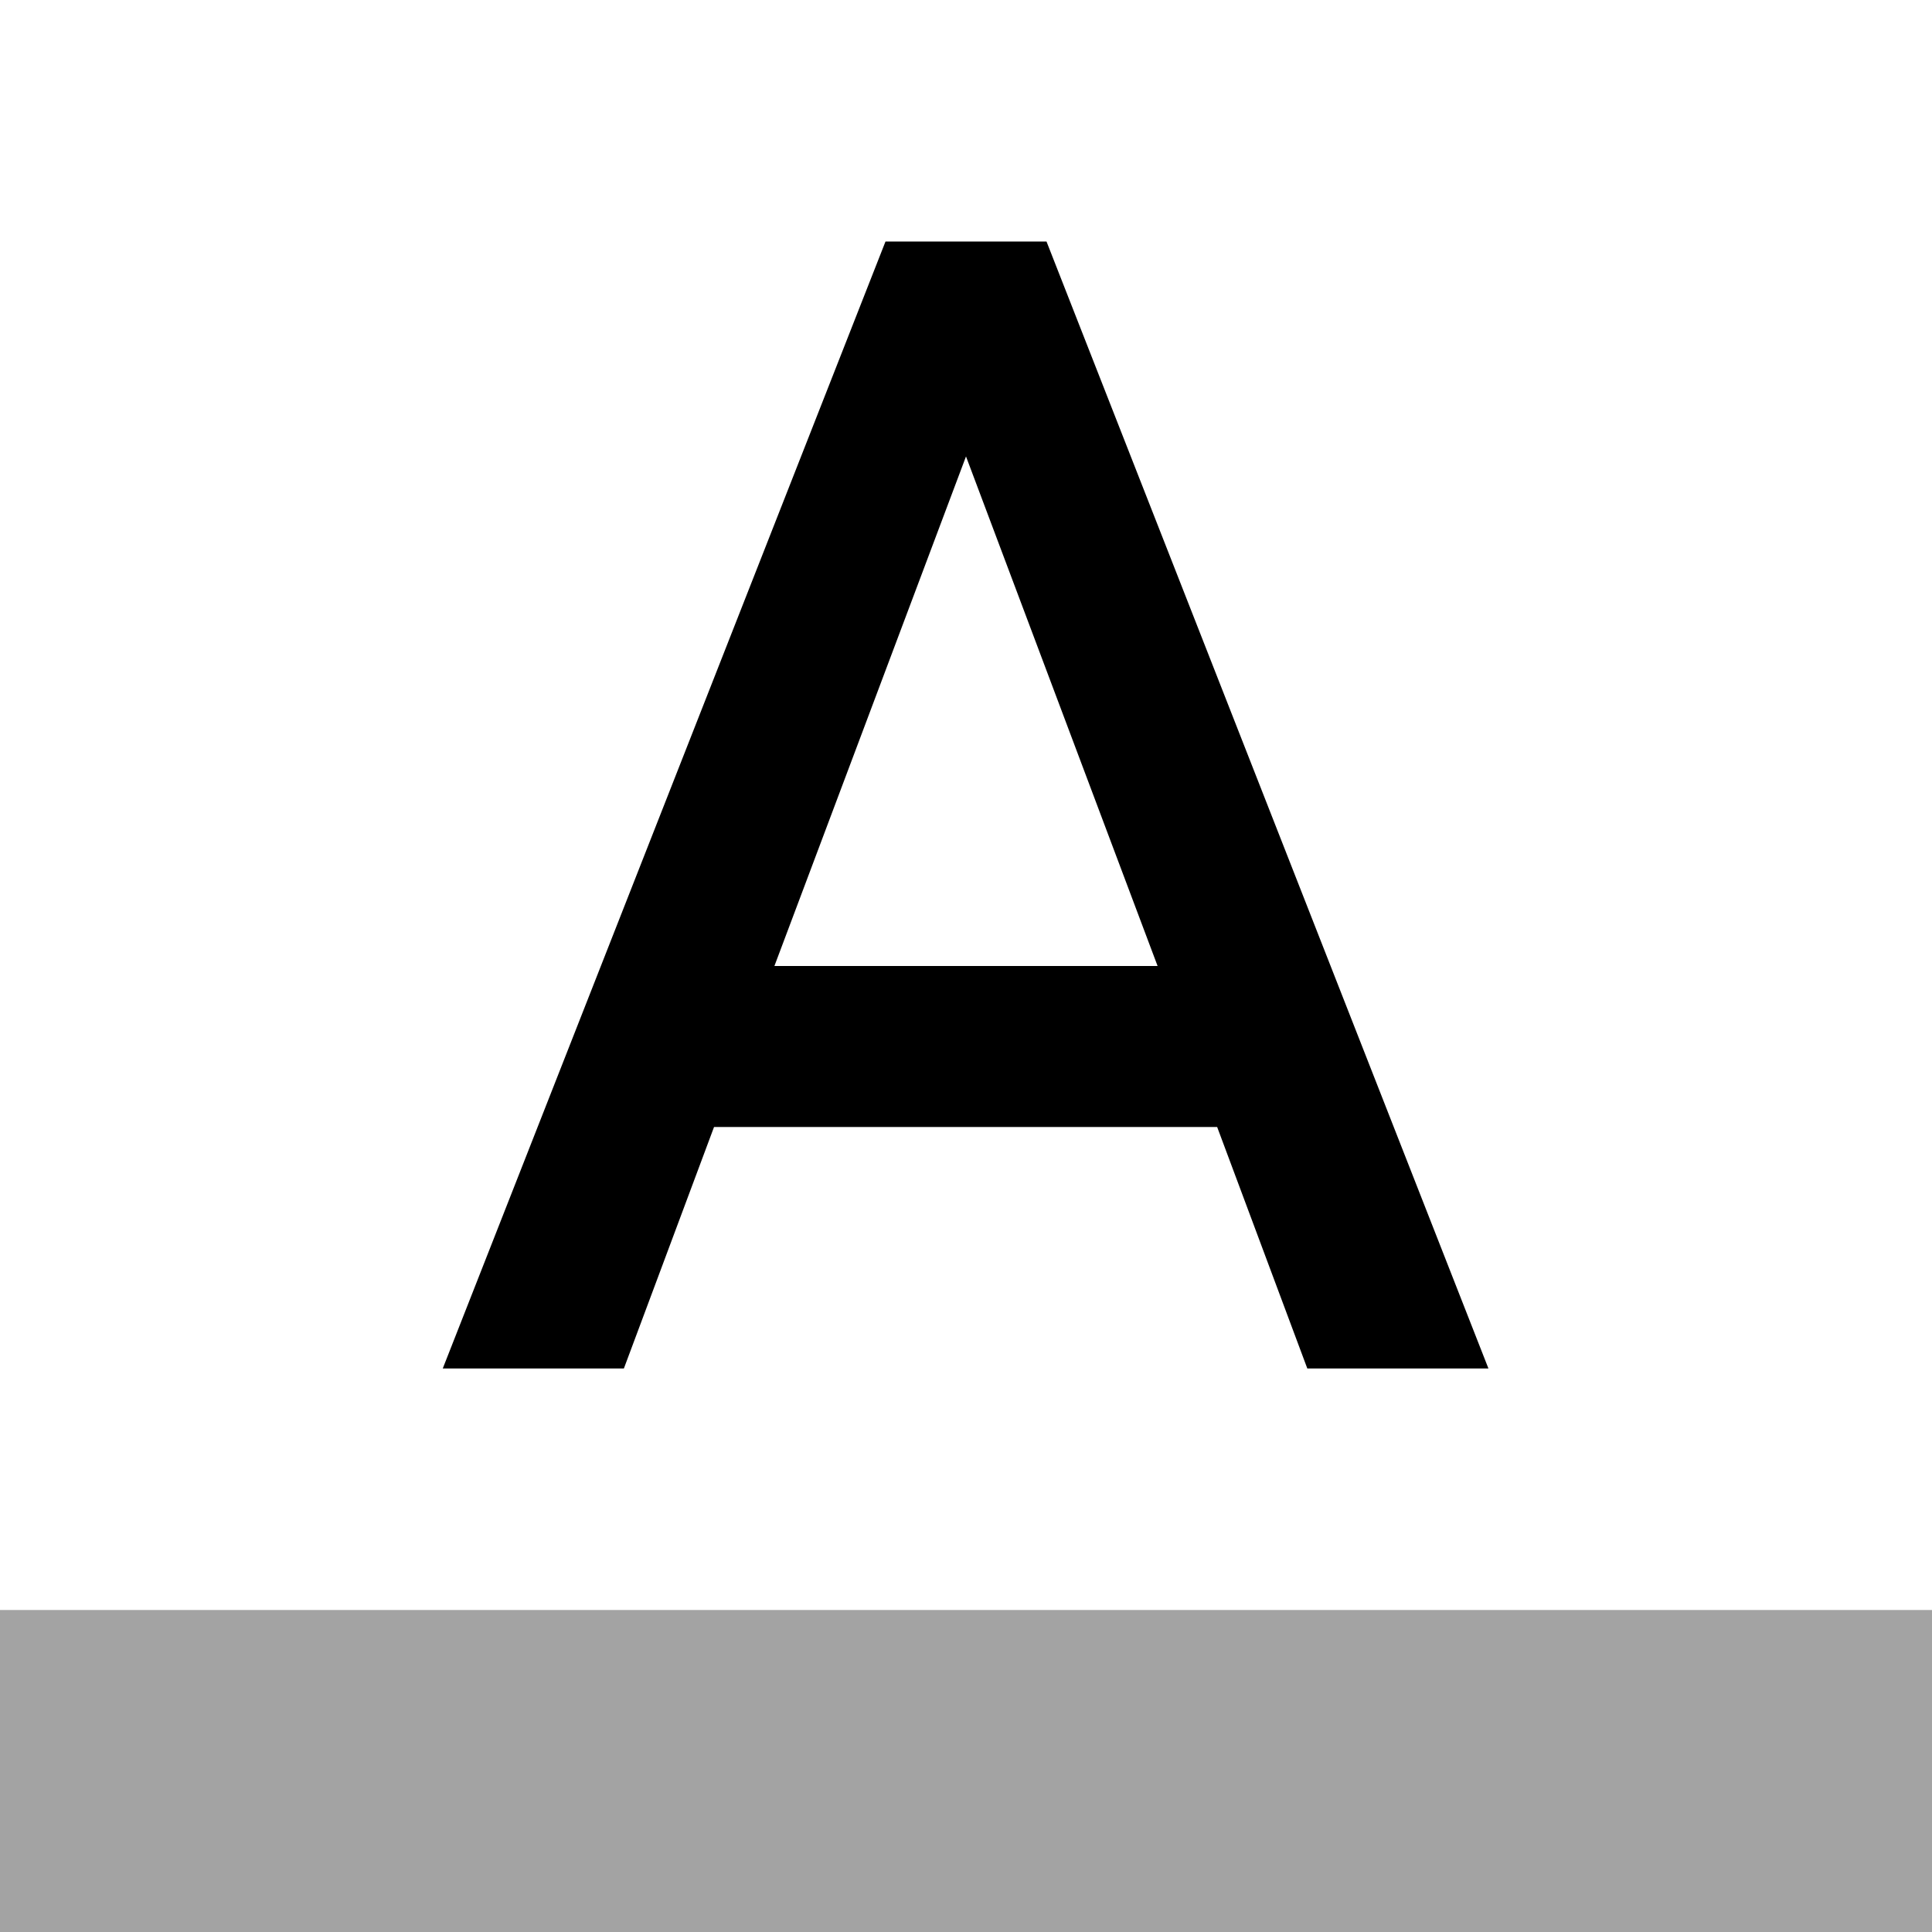
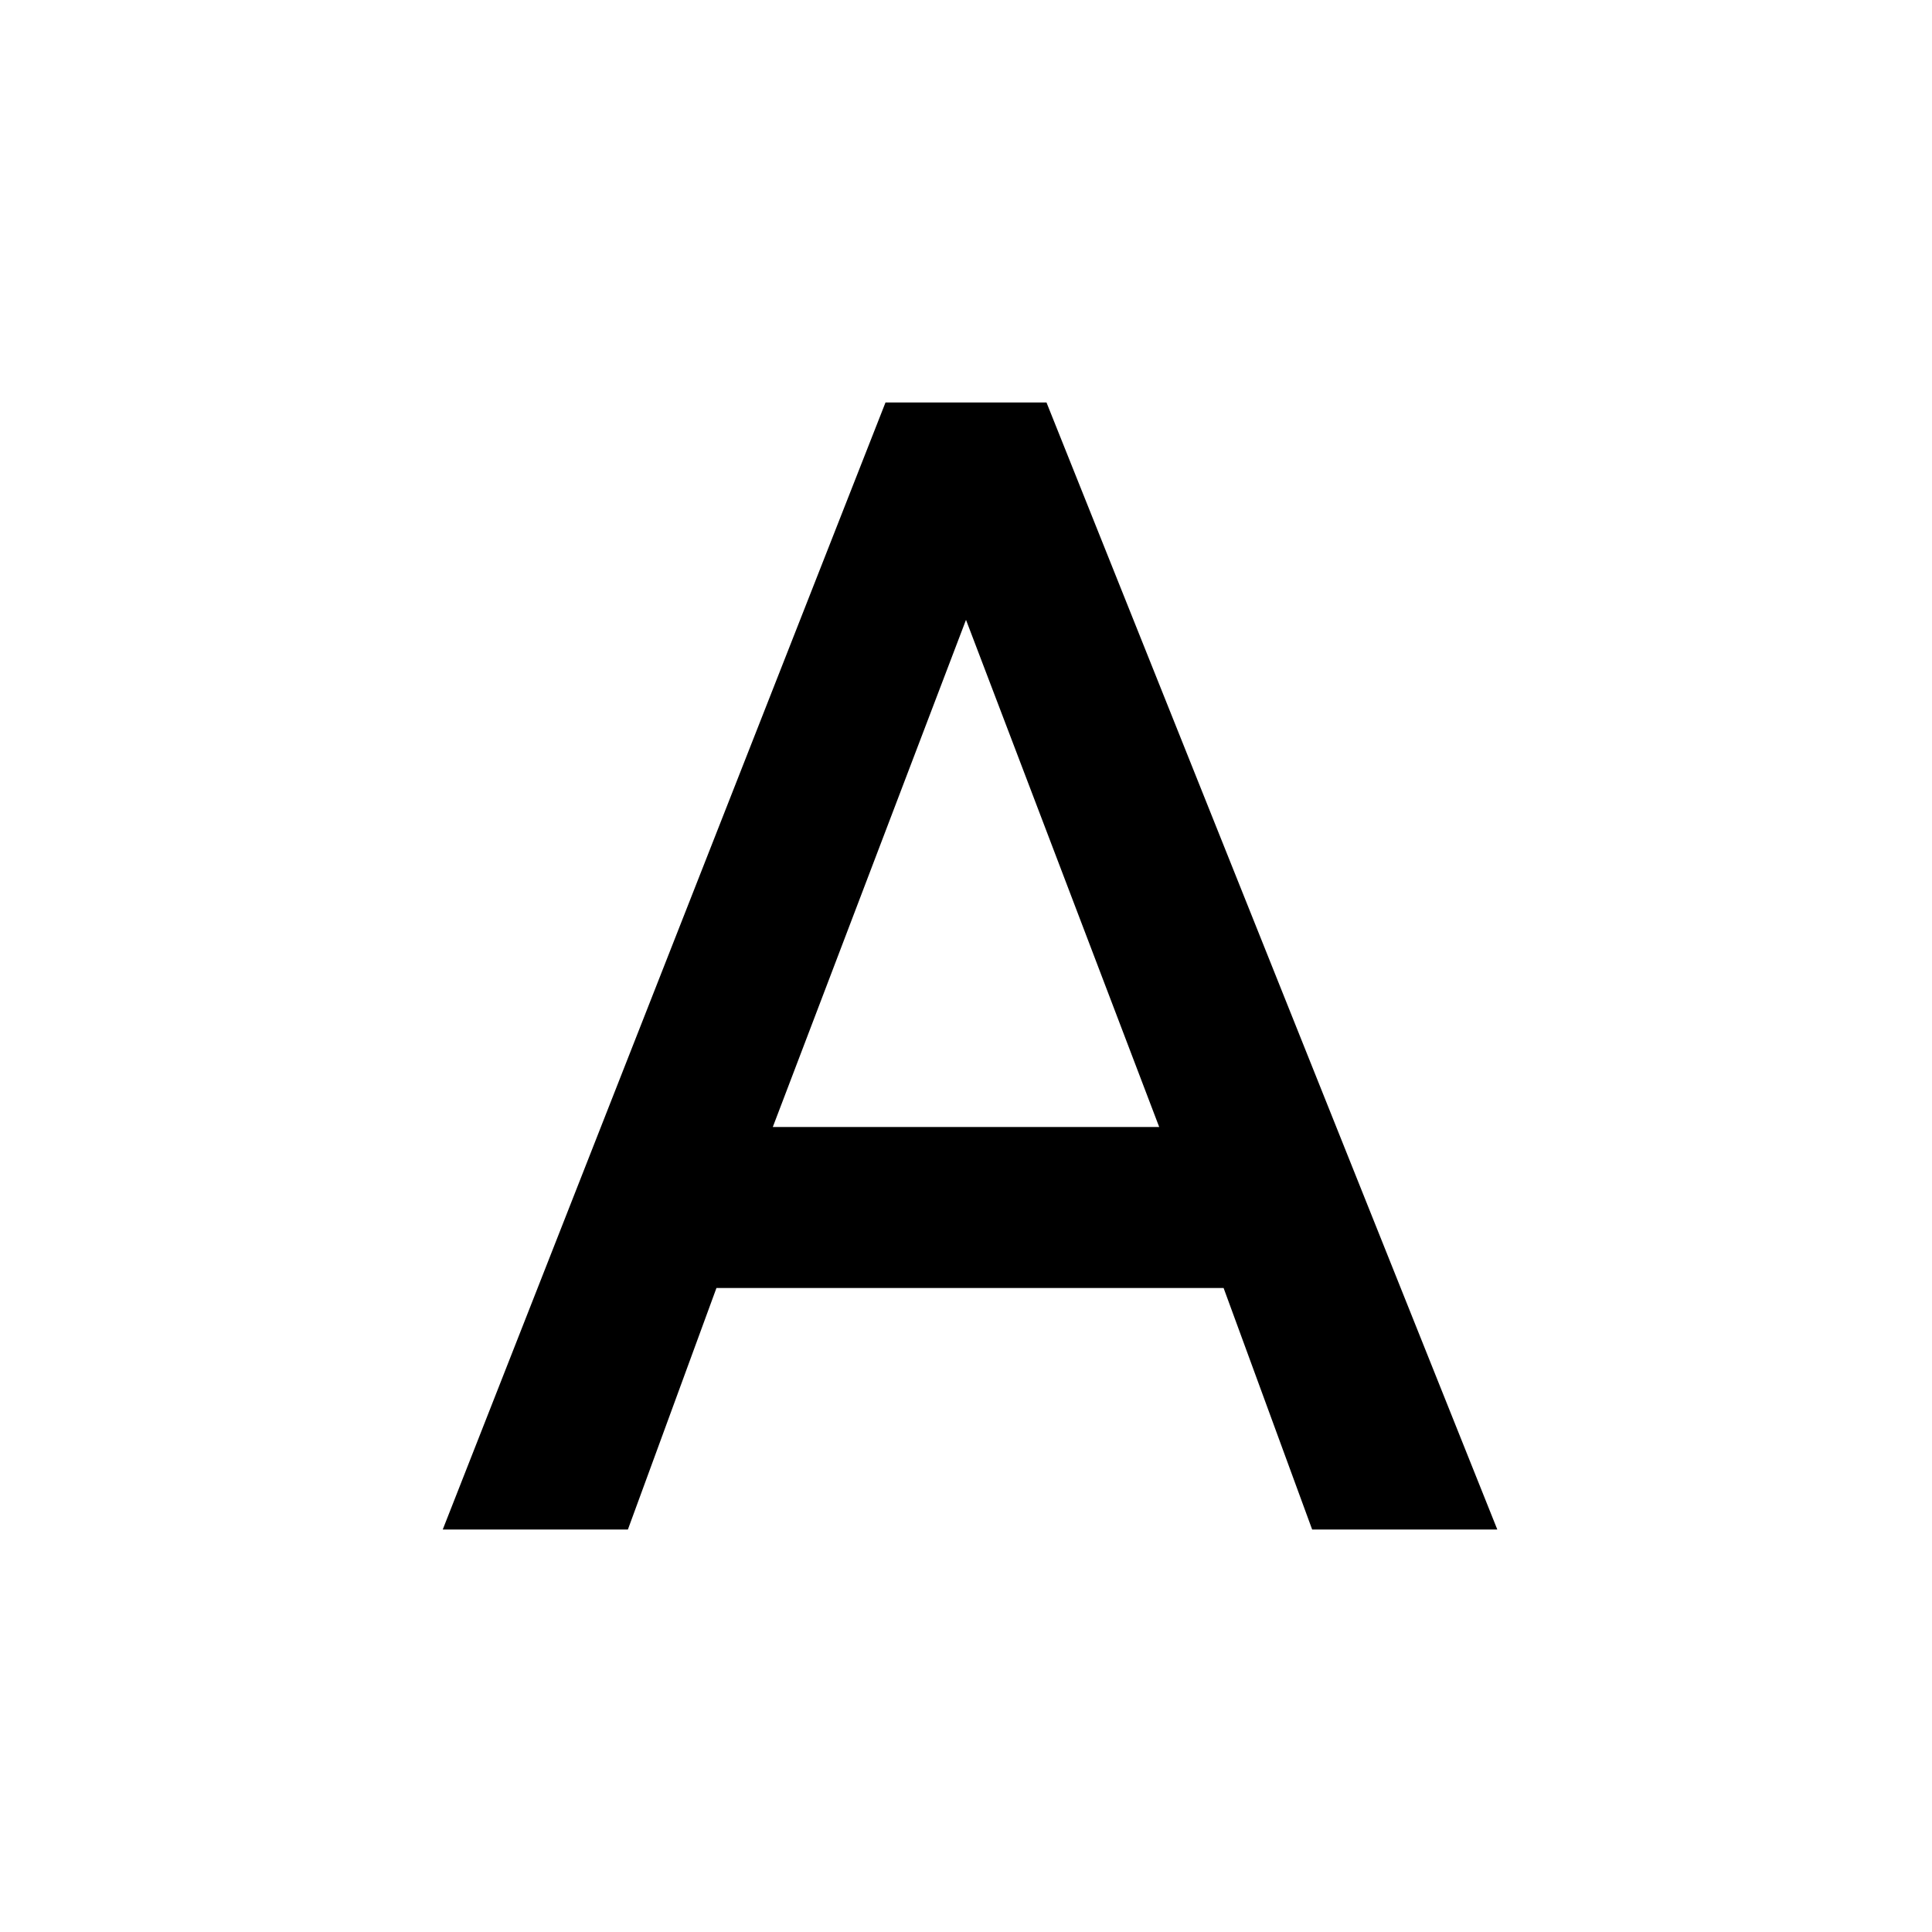
- <svg xmlns="http://www.w3.org/2000/svg" width="24" height="24" viewBox="0 0 24 24">
-   <path fill-opacity=".36" d="M0 20h24v4H0z" />
-   <path d="M11 3L5.5 17h2.25l1.12-3h6.25l1.12 3h2.25L13 3h-2zm-1.38 9L12 5.67 14.38 12H9.62z" />
+ <svg xmlns="http://www.w3.org/2000/svg" version="1.1" id="Layer_1" x="0px" y="0px" width="24px" height="24px" viewBox="0 0 24 24" style="enable-background:new 0 0 24 24;" xml:space="preserve">
+   <path d="M11,5L5.5,19h2.3l1.1-3h6.3l1.1,3h2.3L13,5H11z M9.6,14L12,7.7l2.4,6.3H9.6z" />
</svg>
